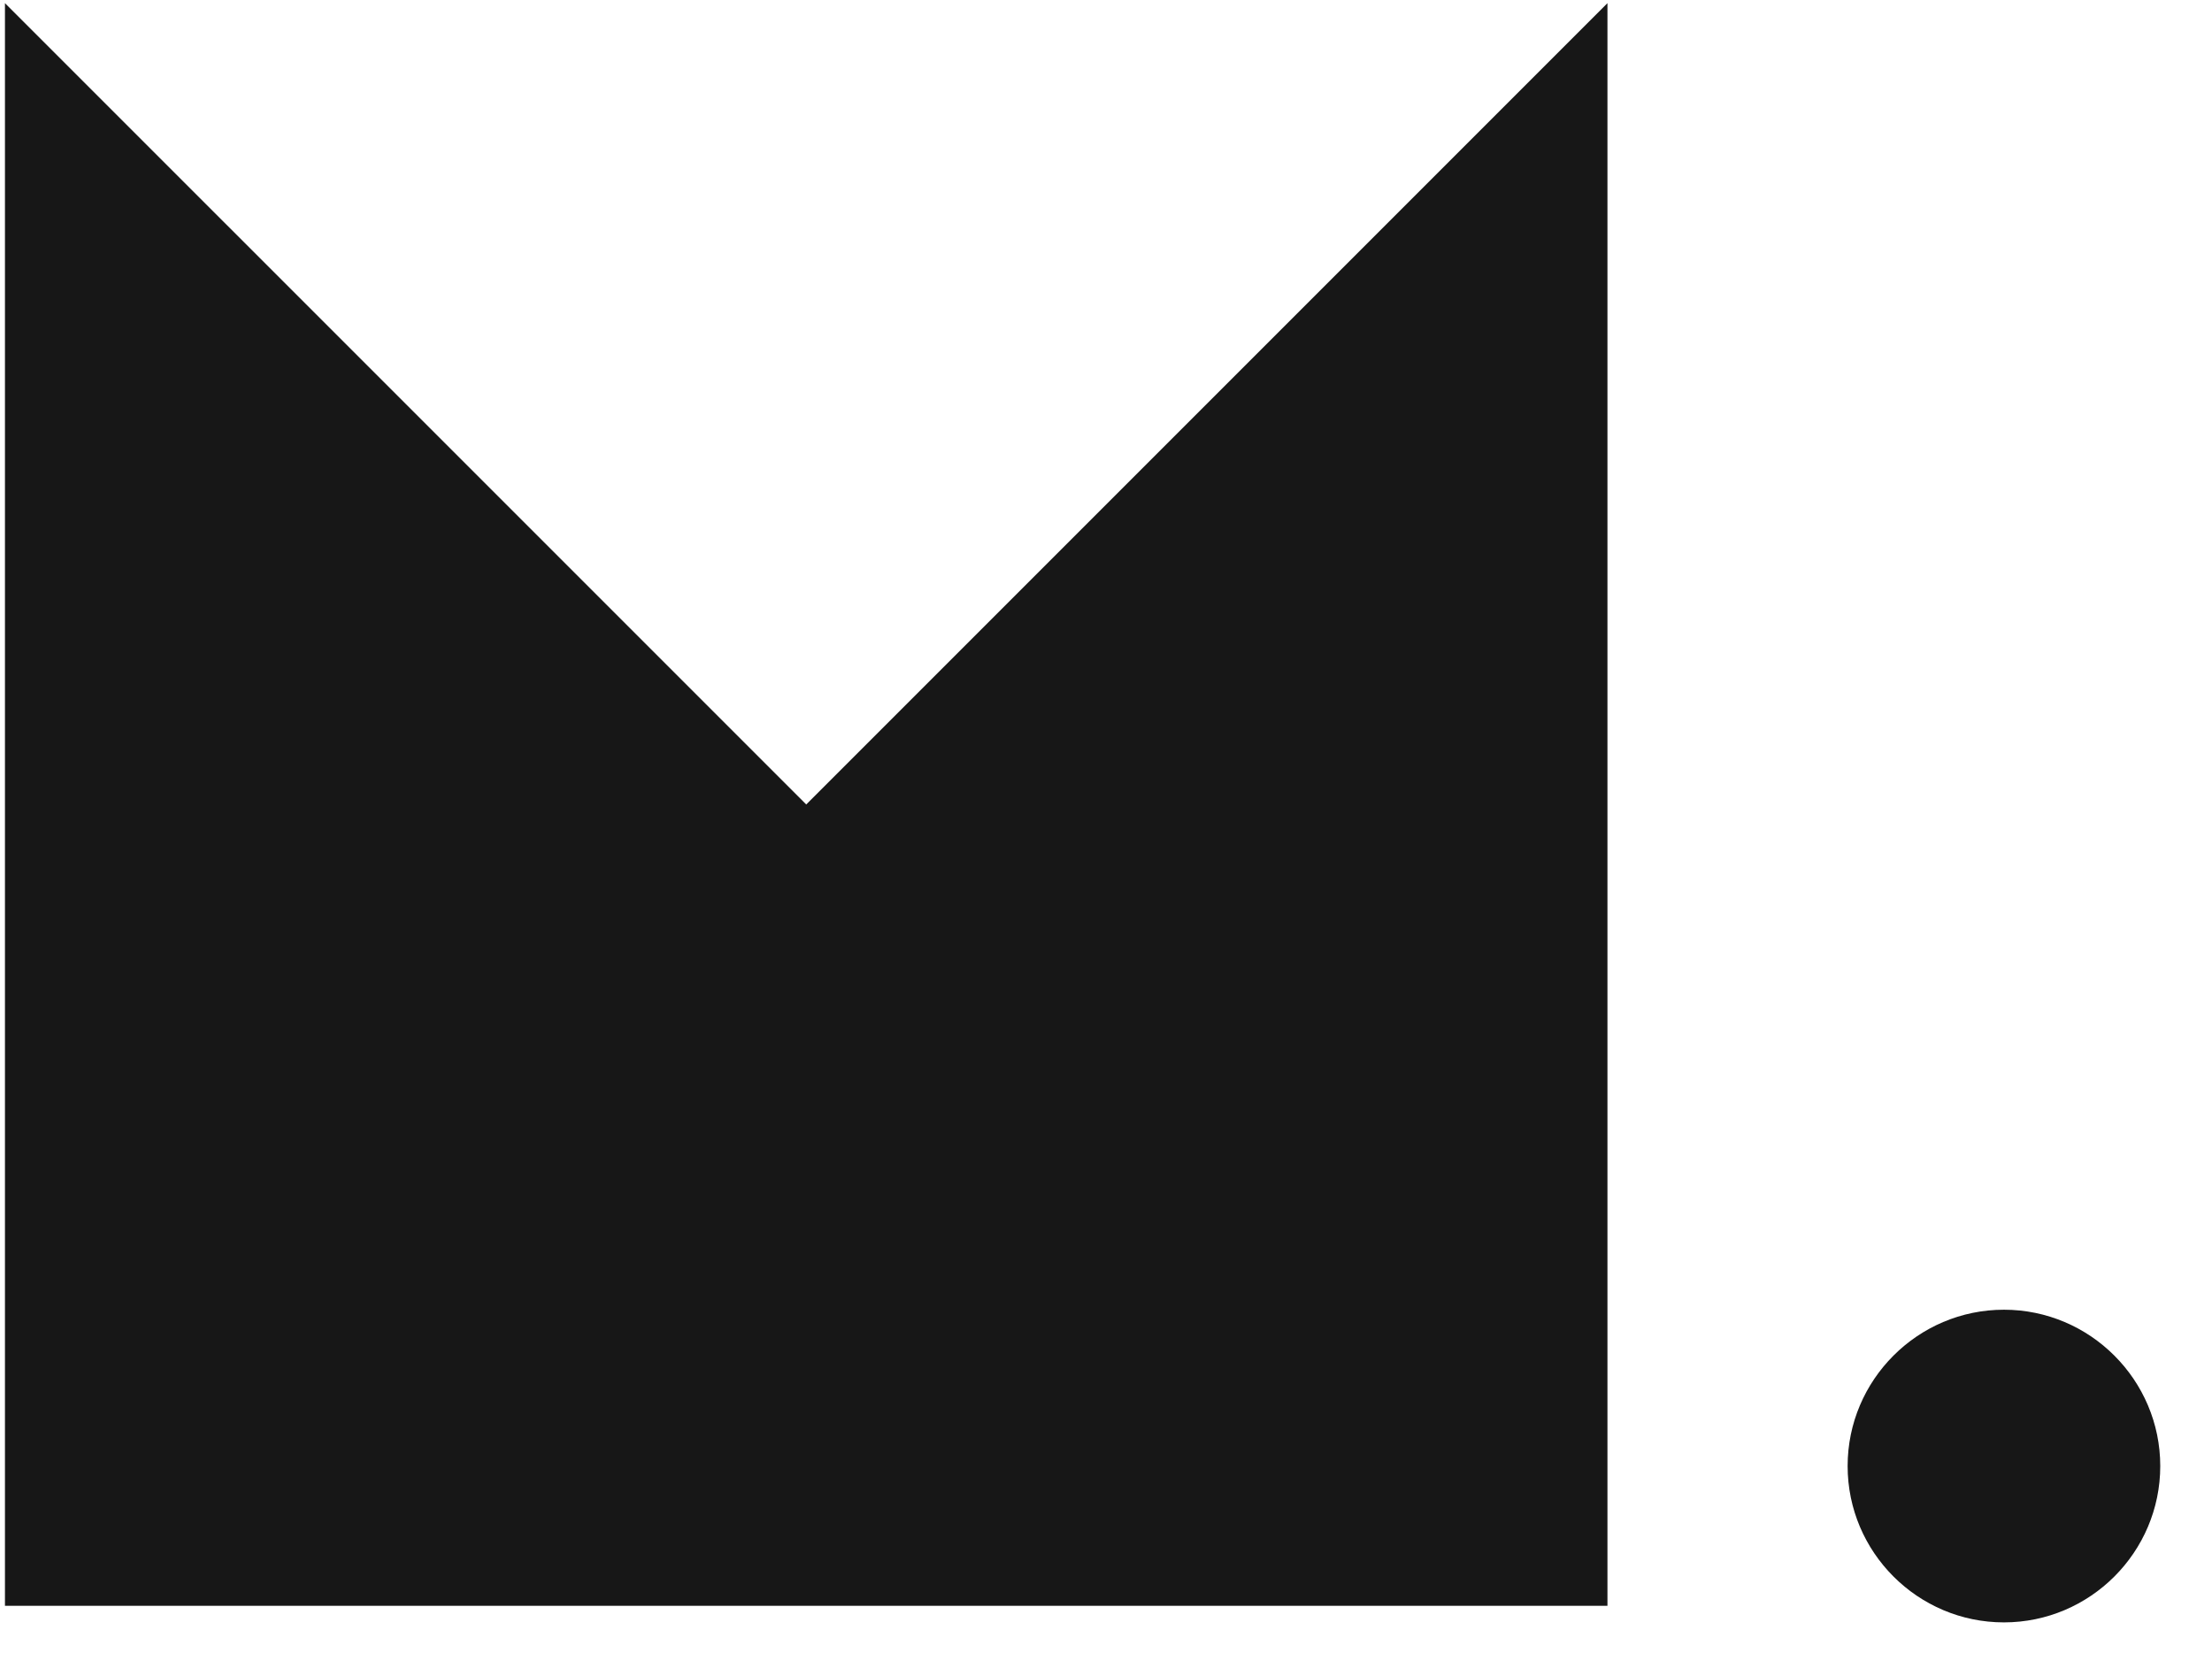
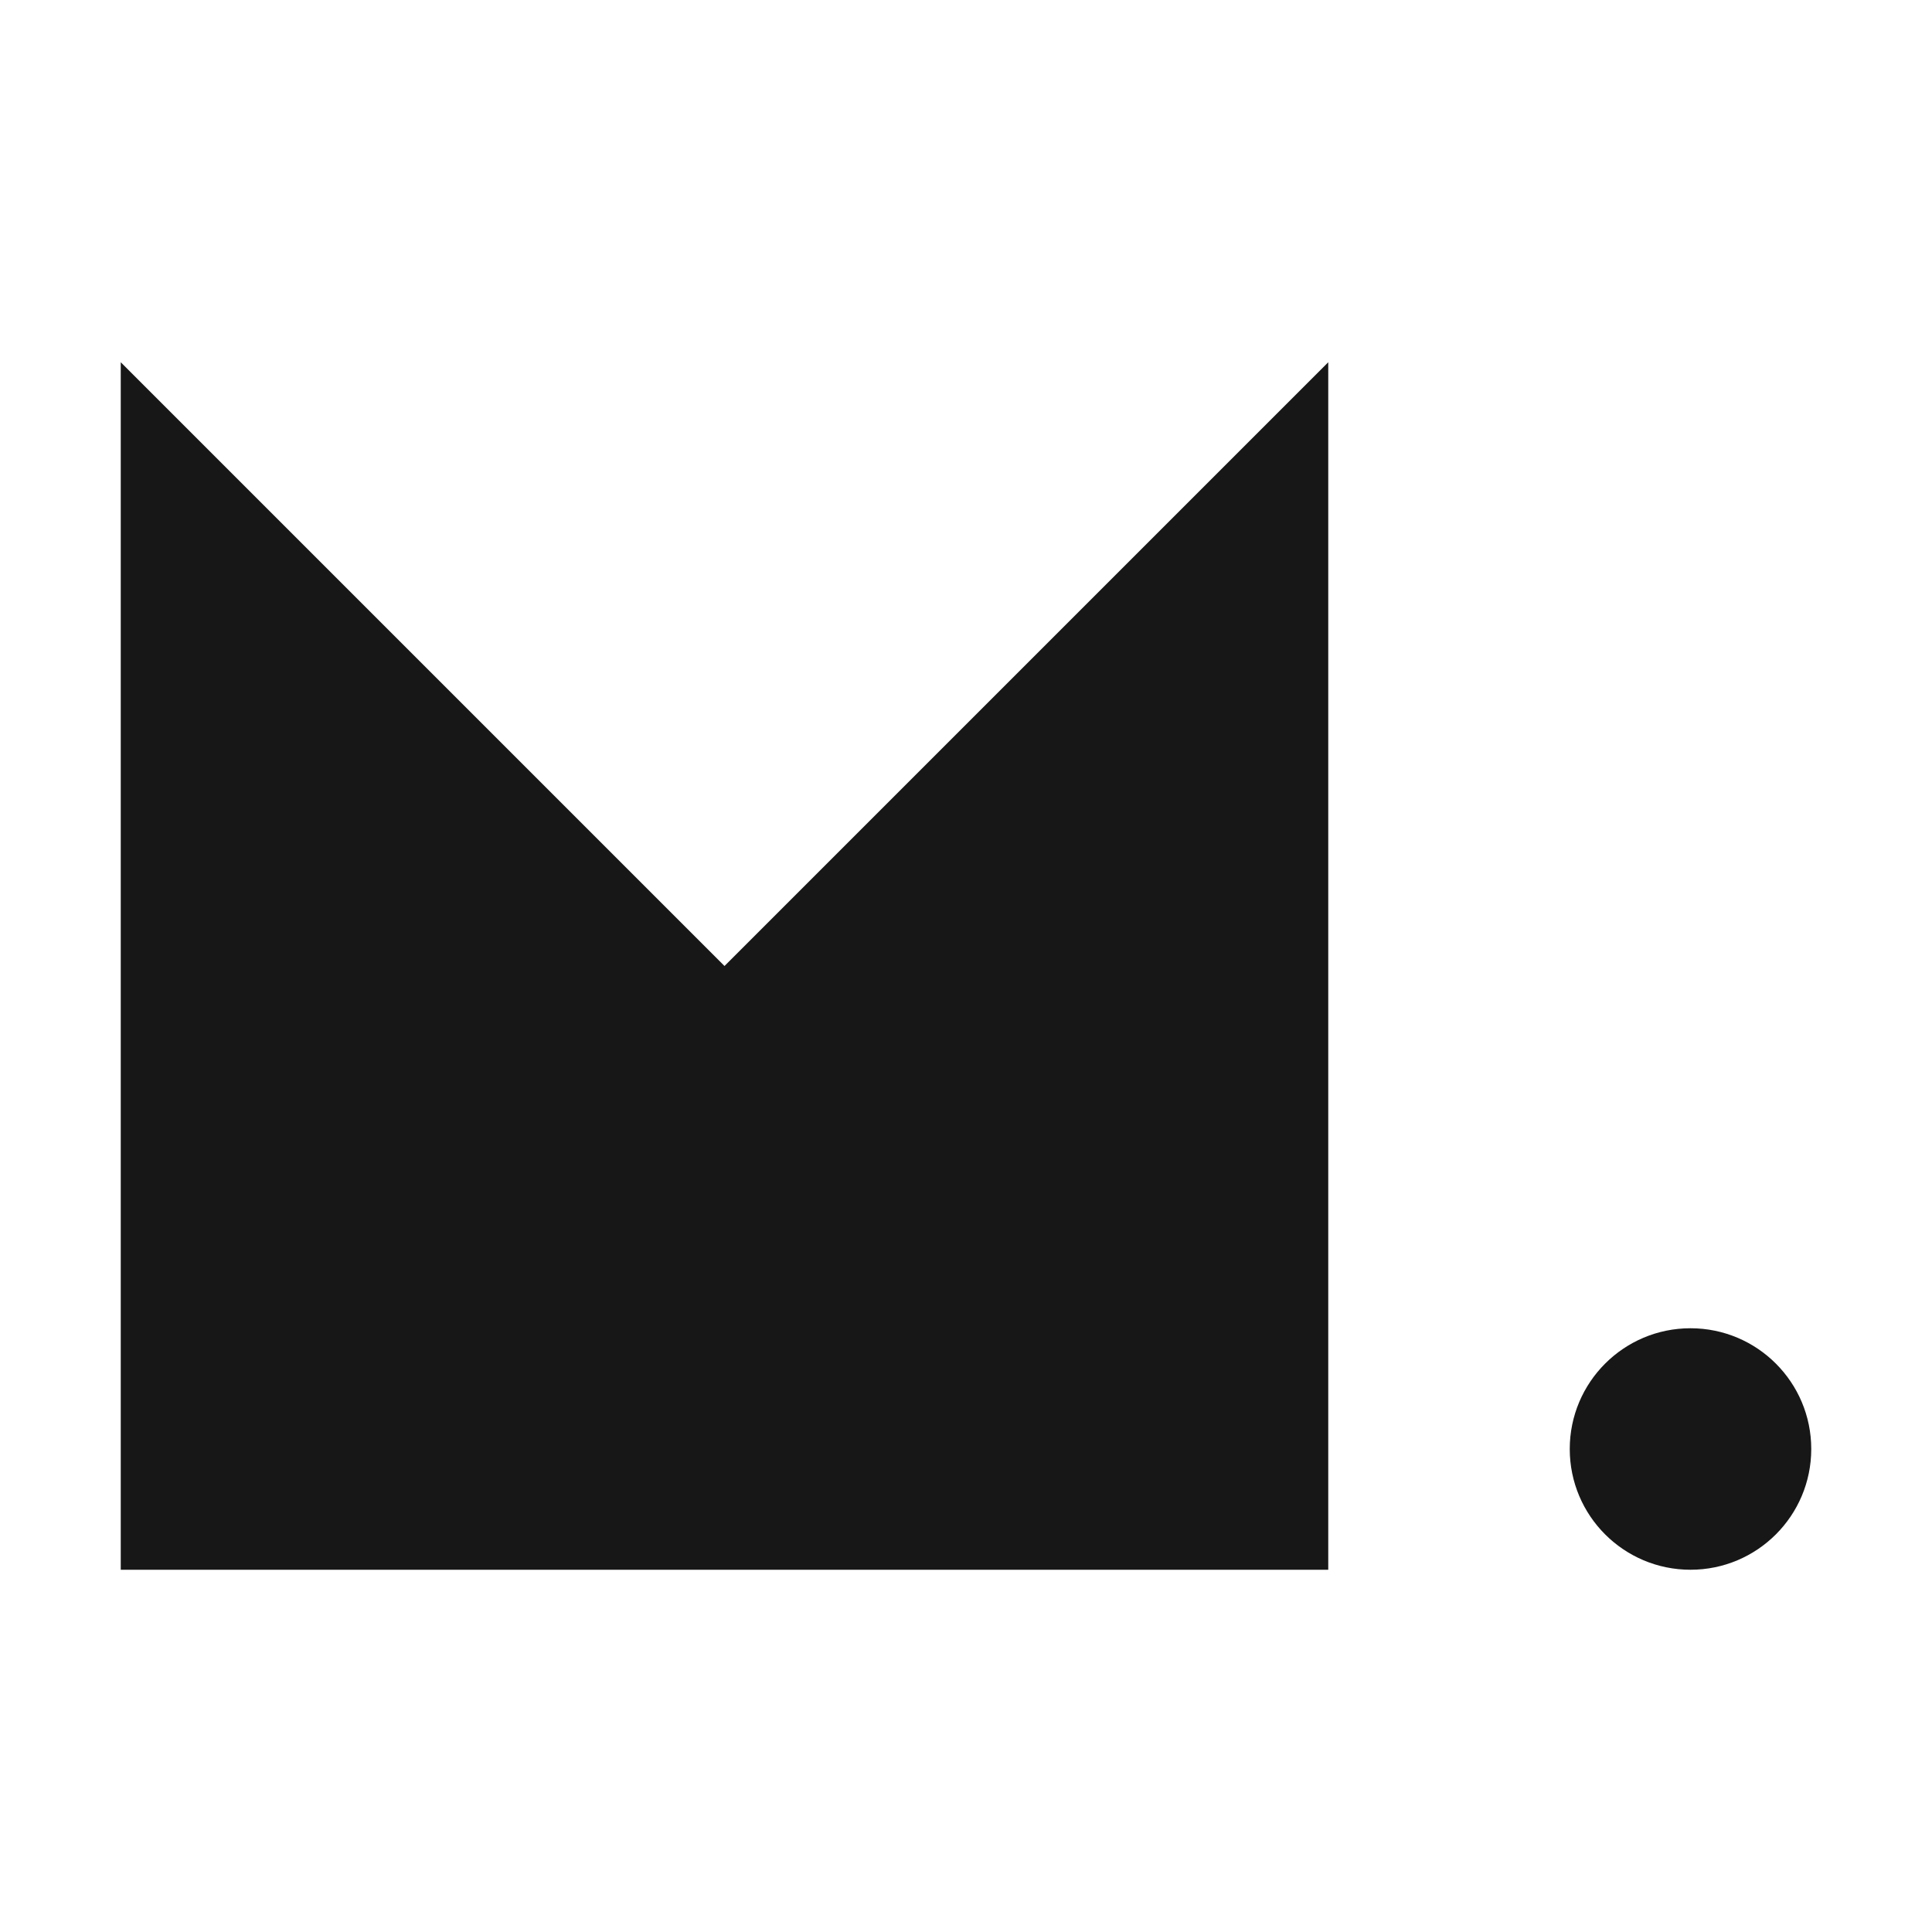
- <svg xmlns="http://www.w3.org/2000/svg" width="33" height="25" viewBox="0 0 33 25" fill="none">
+ <svg xmlns="http://www.w3.org/2000/svg" width="32" height="32" viewBox="0 0 32 32">
  <style>
- path { fill: #171717; }
- @media (prefers-color-scheme: dark) { path { fill: #e6e6e6; } }
+ path, circle { fill: #171717; }
+ @media (prefers-color-scheme: dark) { path, circle { fill: #e6e6e6; } }
</style>
-   <path d="M23.981 0.047V23.954H0.074V0.047L12.028 12L23.981 0.047Z" />
-   <path d="M29.896 24.201C31.18 24.201 32.228 23.154 32.228 21.869C32.228 20.585 31.18 19.537 29.896 19.537C28.611 19.537 27.564 20.585 27.564 21.869C27.564 23.154 28.611 24.201 29.896 24.201Z" />
+   <path d="M2 6L12 16L22 6V26H2Z" />
+   <circle cx="28" cy="24" r="2" />
</svg>
